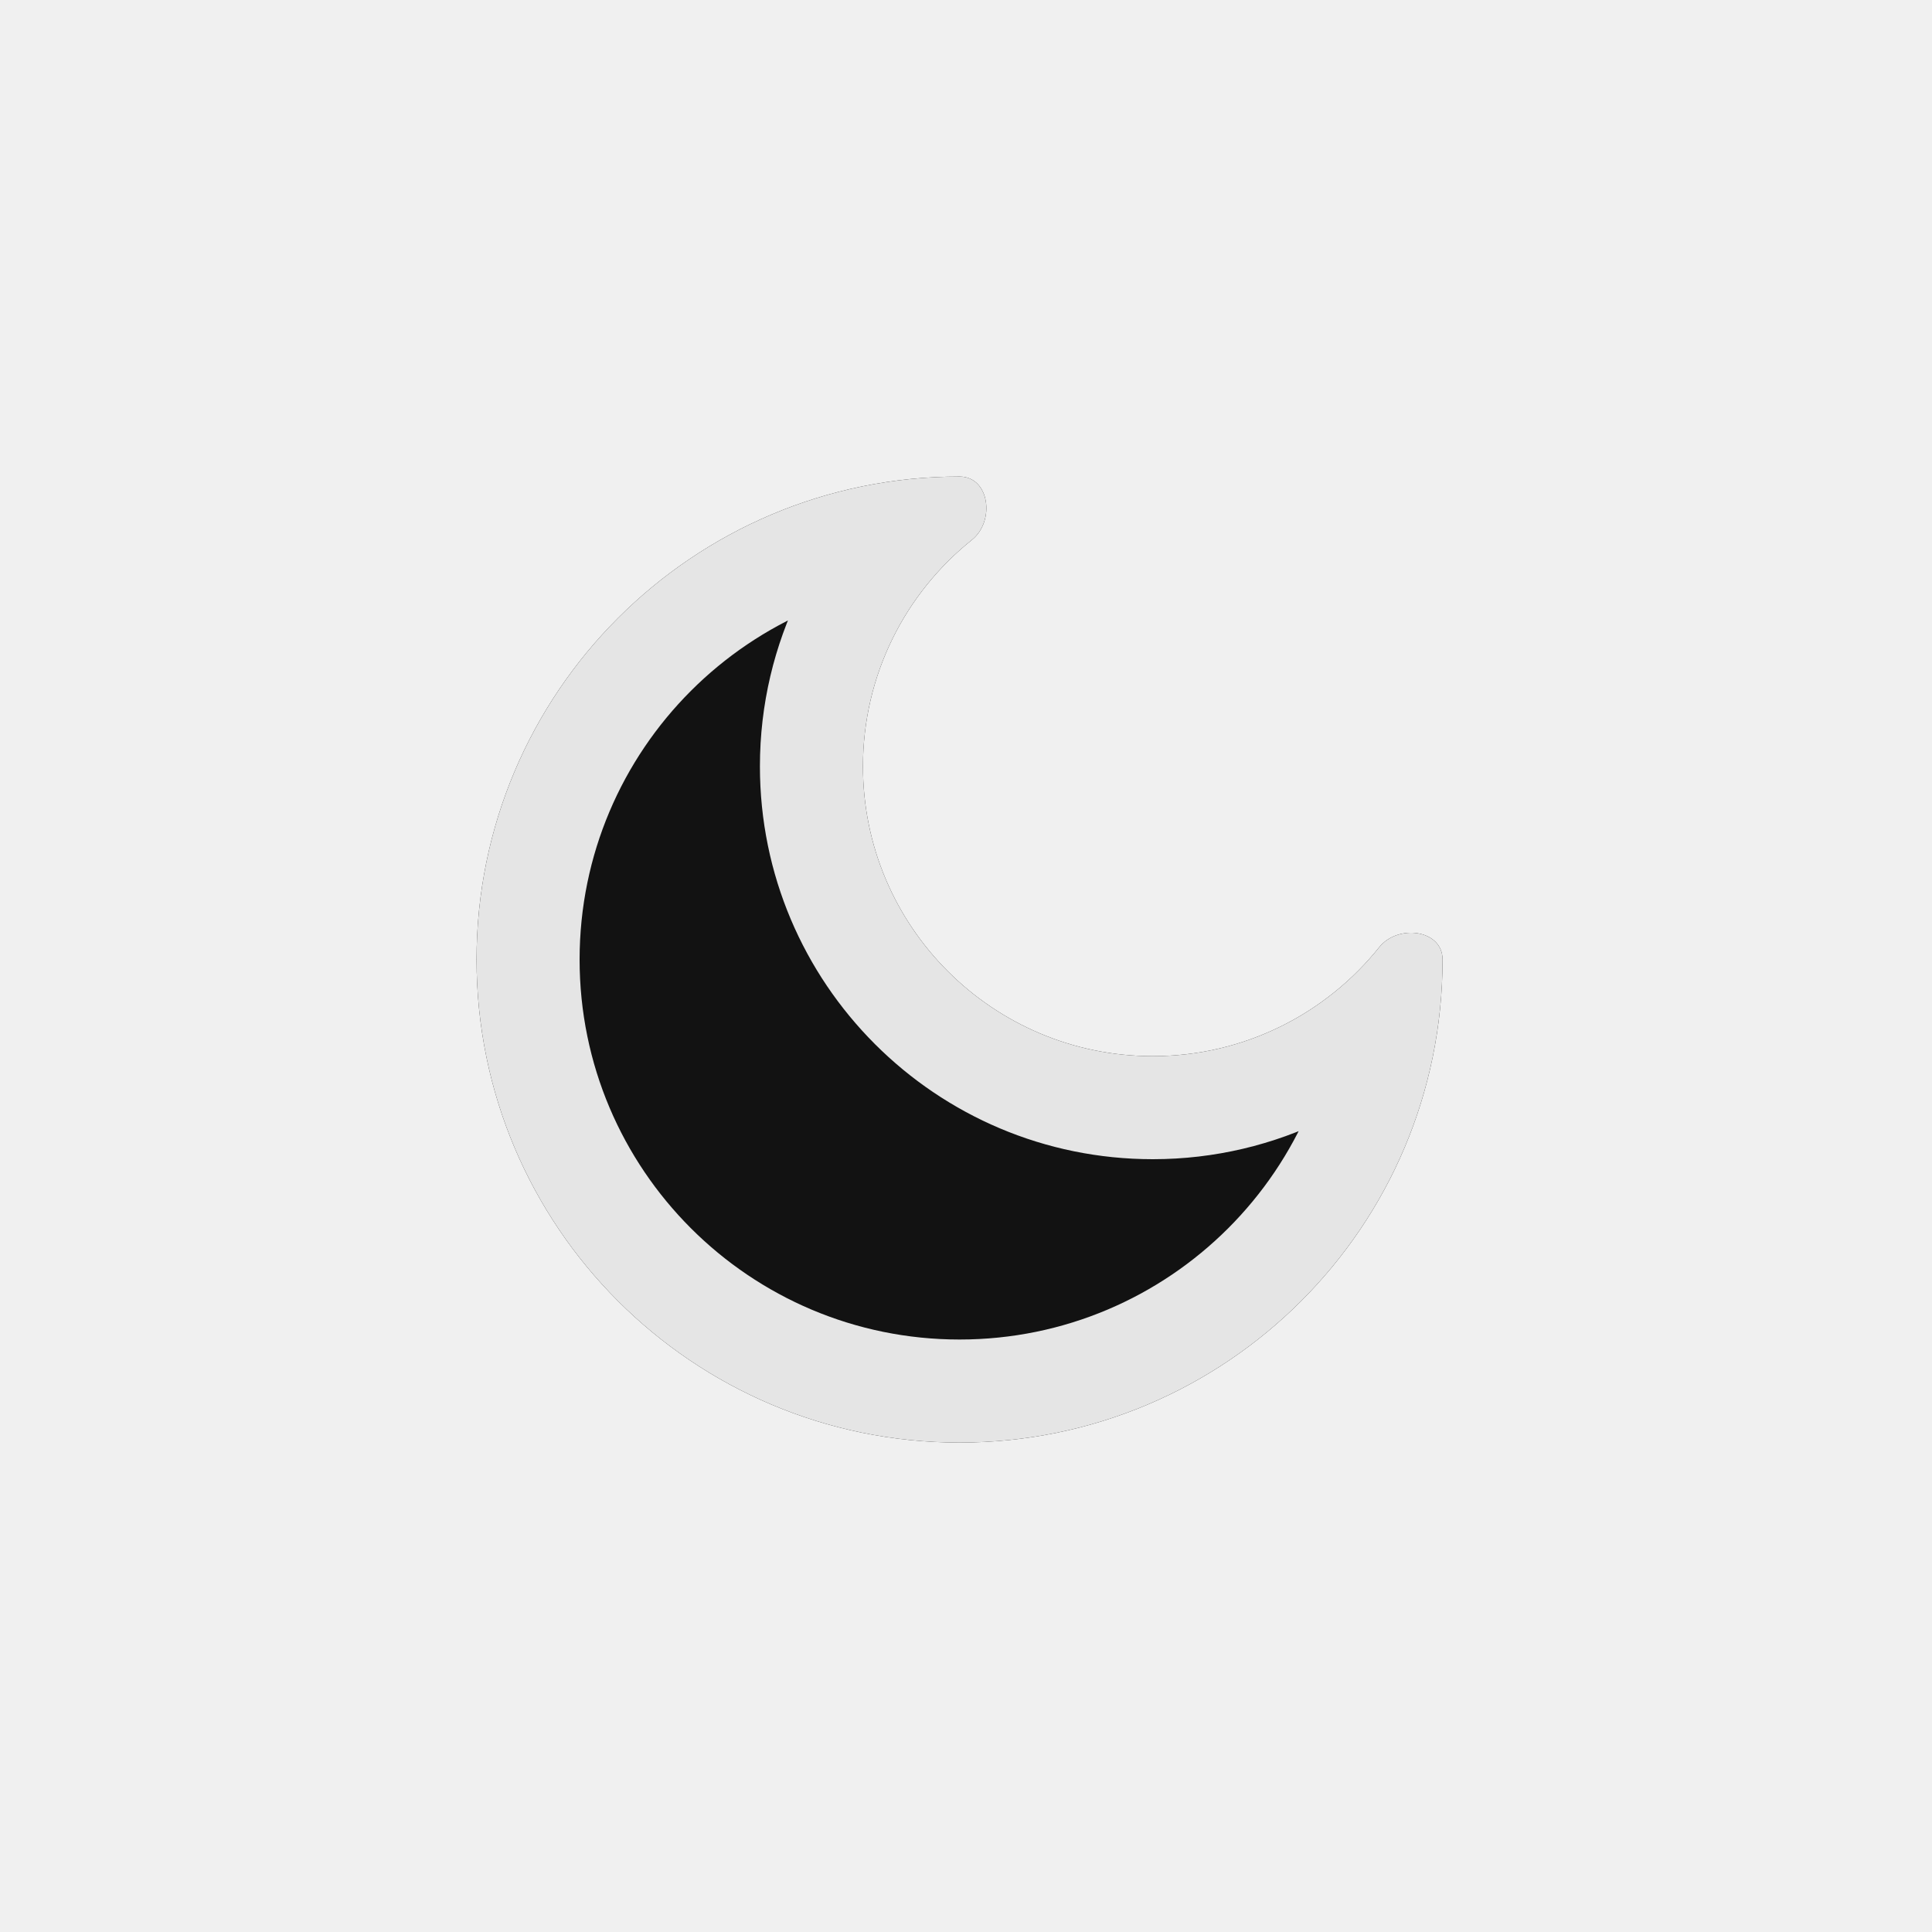
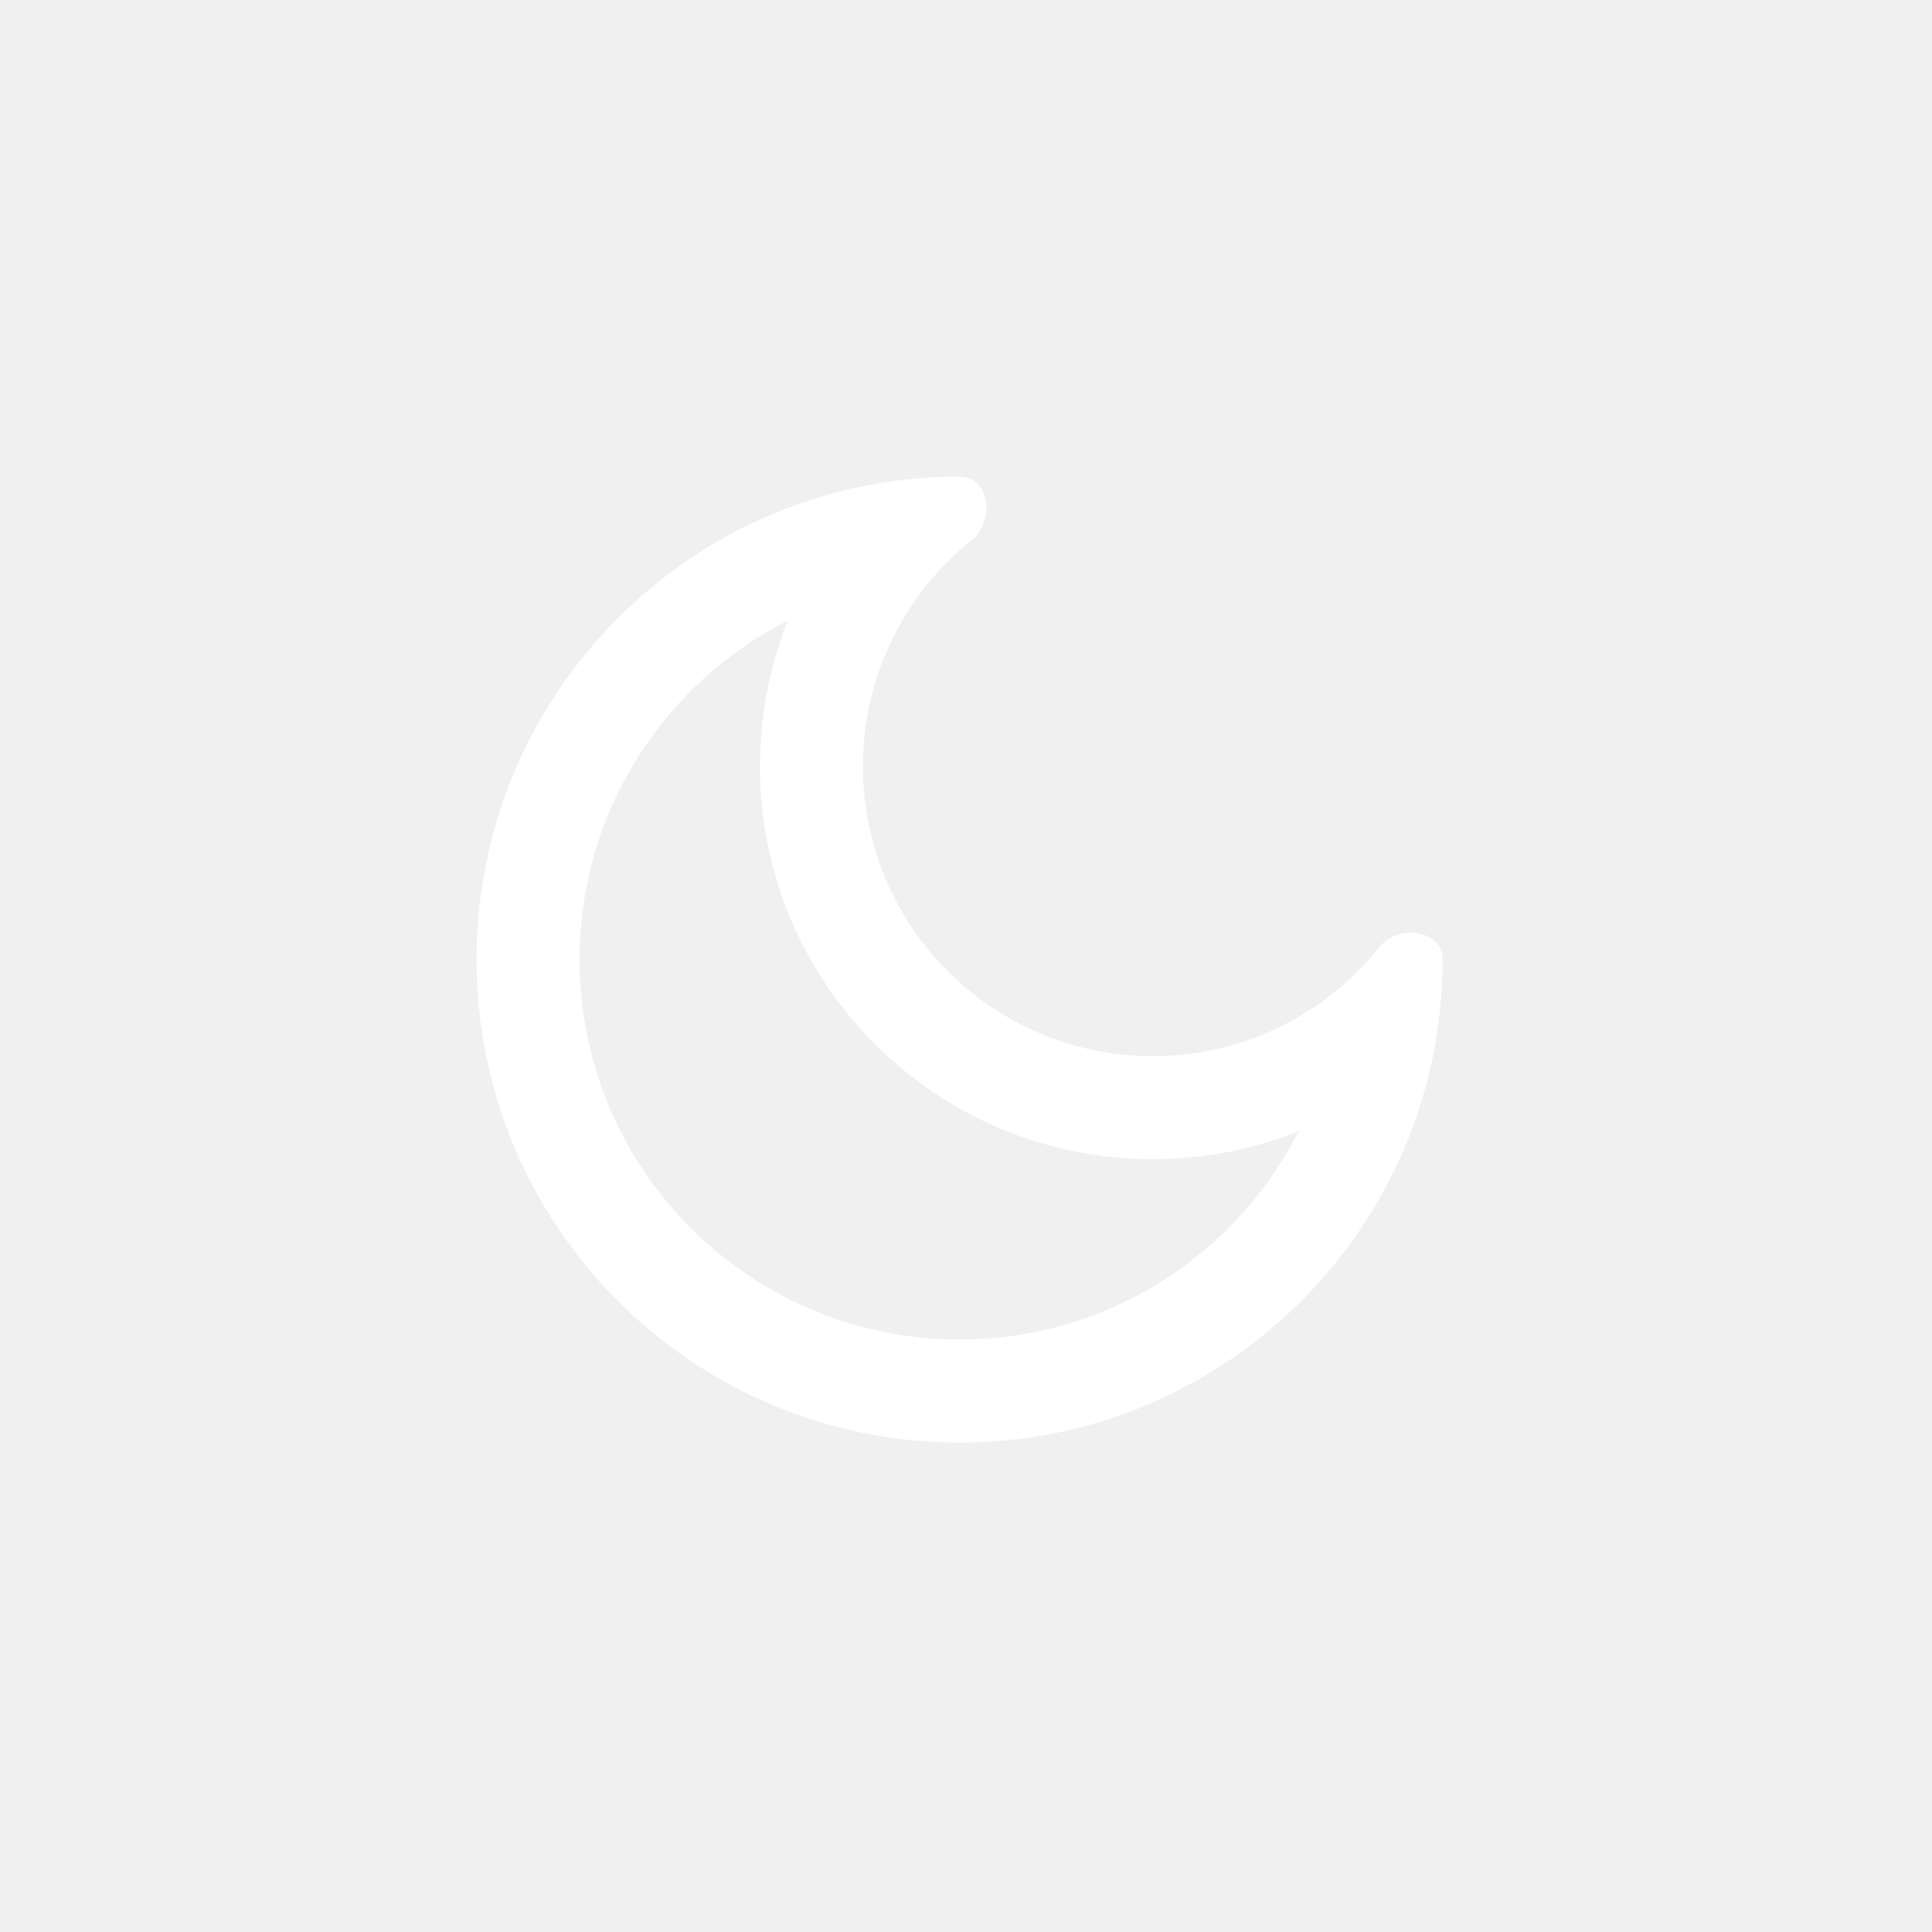
<svg xmlns="http://www.w3.org/2000/svg" width="150" height="150" viewBox="0 0 150 150" fill="none">
  <mask id="path-1-inside-1" fill="white">
    <path fill-rule="evenodd" clip-rule="evenodd" d="M74.5 112C95.211 112 112 95.211 112 74.5V74.5C112 72.167 108.538 71.721 107.081 73.543C102.957 78.698 96.614 82 89.5 82C77.074 82 67 71.926 67 59.5C67 52.386 70.302 46.043 75.457 41.919C77.279 40.462 76.833 37 74.5 37V37C53.789 37 37 53.789 37 74.5C37 95.211 53.789 112 74.5 112Z" />
  </mask>
-   <path fill-rule="evenodd" clip-rule="evenodd" d="M74.5 112C95.211 112 112 95.211 112 74.5V74.5C112 72.167 108.538 71.721 107.081 73.543C102.957 78.698 96.614 82 89.5 82C77.074 82 67 71.926 67 59.5C67 52.386 70.302 46.043 75.457 41.919C77.279 40.462 76.833 37 74.5 37V37C53.789 37 37 53.789 37 74.5C37 95.211 53.789 112 74.5 112Z" fill="#121212" />
-   <path d="M75.457 41.919L70.46 35.672L75.457 41.919ZM107.081 73.543L100.833 68.546L107.081 73.543ZM104 74.5C104 90.792 90.792 104 74.5 104V120C99.629 120 120 99.629 120 74.5H104ZM100.833 68.546C98.163 71.885 94.081 74 89.5 74V90C99.147 90 107.752 85.511 113.328 78.54L100.833 68.546ZM89.5 74C81.492 74 75 67.508 75 59.5H59C59 76.345 72.655 90 89.5 90V74ZM75 59.5C75 54.919 77.115 50.837 80.454 48.167L70.46 35.672C63.489 41.248 59 49.852 59 59.5H75ZM45 74.5C45 58.208 58.208 45 74.5 45V29C49.371 29 29 49.371 29 74.5H45ZM74.5 104C58.208 104 45 90.792 45 74.5H29C29 99.629 49.371 120 74.5 120V104ZM80.454 48.167C84.011 45.322 84.994 40.985 84.427 37.593C83.829 34.018 80.783 29 74.5 29V45C72.926 45 71.339 44.346 70.185 43.172C69.153 42.122 68.772 40.986 68.646 40.233C68.429 38.937 68.725 37.06 70.46 35.672L80.454 48.167ZM120 74.5C120 68.217 114.982 65.171 111.407 64.573C108.015 64.006 103.678 64.989 100.833 68.546L113.328 78.54C111.94 80.275 110.063 80.571 108.767 80.354C108.014 80.228 106.878 79.847 105.828 78.815C104.654 77.661 104 76.074 104 74.5H120Z" fill="#E5E5E5" mask="url(#path-1-inside-1)" />
+   <path d="M75.457 41.919L70.46 35.672L75.457 41.919ZM107.081 73.543L100.833 68.546L107.081 73.543ZM104 74.5C104 90.792 90.792 104 74.5 104V120C99.629 120 120 99.629 120 74.5H104ZM100.833 68.546C98.163 71.885 94.081 74 89.5 74V90C99.147 90 107.752 85.511 113.328 78.54L100.833 68.546ZM89.5 74C81.492 74 75 67.508 75 59.5H59C59 76.345 72.655 90 89.5 90V74ZM75 59.5C75 54.919 77.115 50.837 80.454 48.167L70.46 35.672C63.489 41.248 59 49.852 59 59.5H75ZM45 74.5C45 58.208 58.208 45 74.5 45V29C49.371 29 29 49.371 29 74.5H45ZM74.5 104C58.208 104 45 90.792 45 74.5H29C29 99.629 49.371 120 74.5 120V104ZM80.454 48.167C84.011 45.322 84.994 40.985 84.427 37.593C83.829 34.018 80.783 29 74.5 29V45C72.926 45 71.339 44.346 70.185 43.172C69.153 42.122 68.772 40.986 68.646 40.233C68.429 38.937 68.725 37.06 70.46 35.672L80.454 48.167ZM120 74.5C120 68.217 114.982 65.171 111.407 64.573C108.015 64.006 103.678 64.989 100.833 68.546L113.328 78.54C111.94 80.275 110.063 80.571 108.767 80.354C108.014 80.228 106.878 79.847 105.828 78.815C104.654 77.661 104 76.074 104 74.5H120Z" fill="white" mask="url(#path-1-inside-1)" />
</svg>
